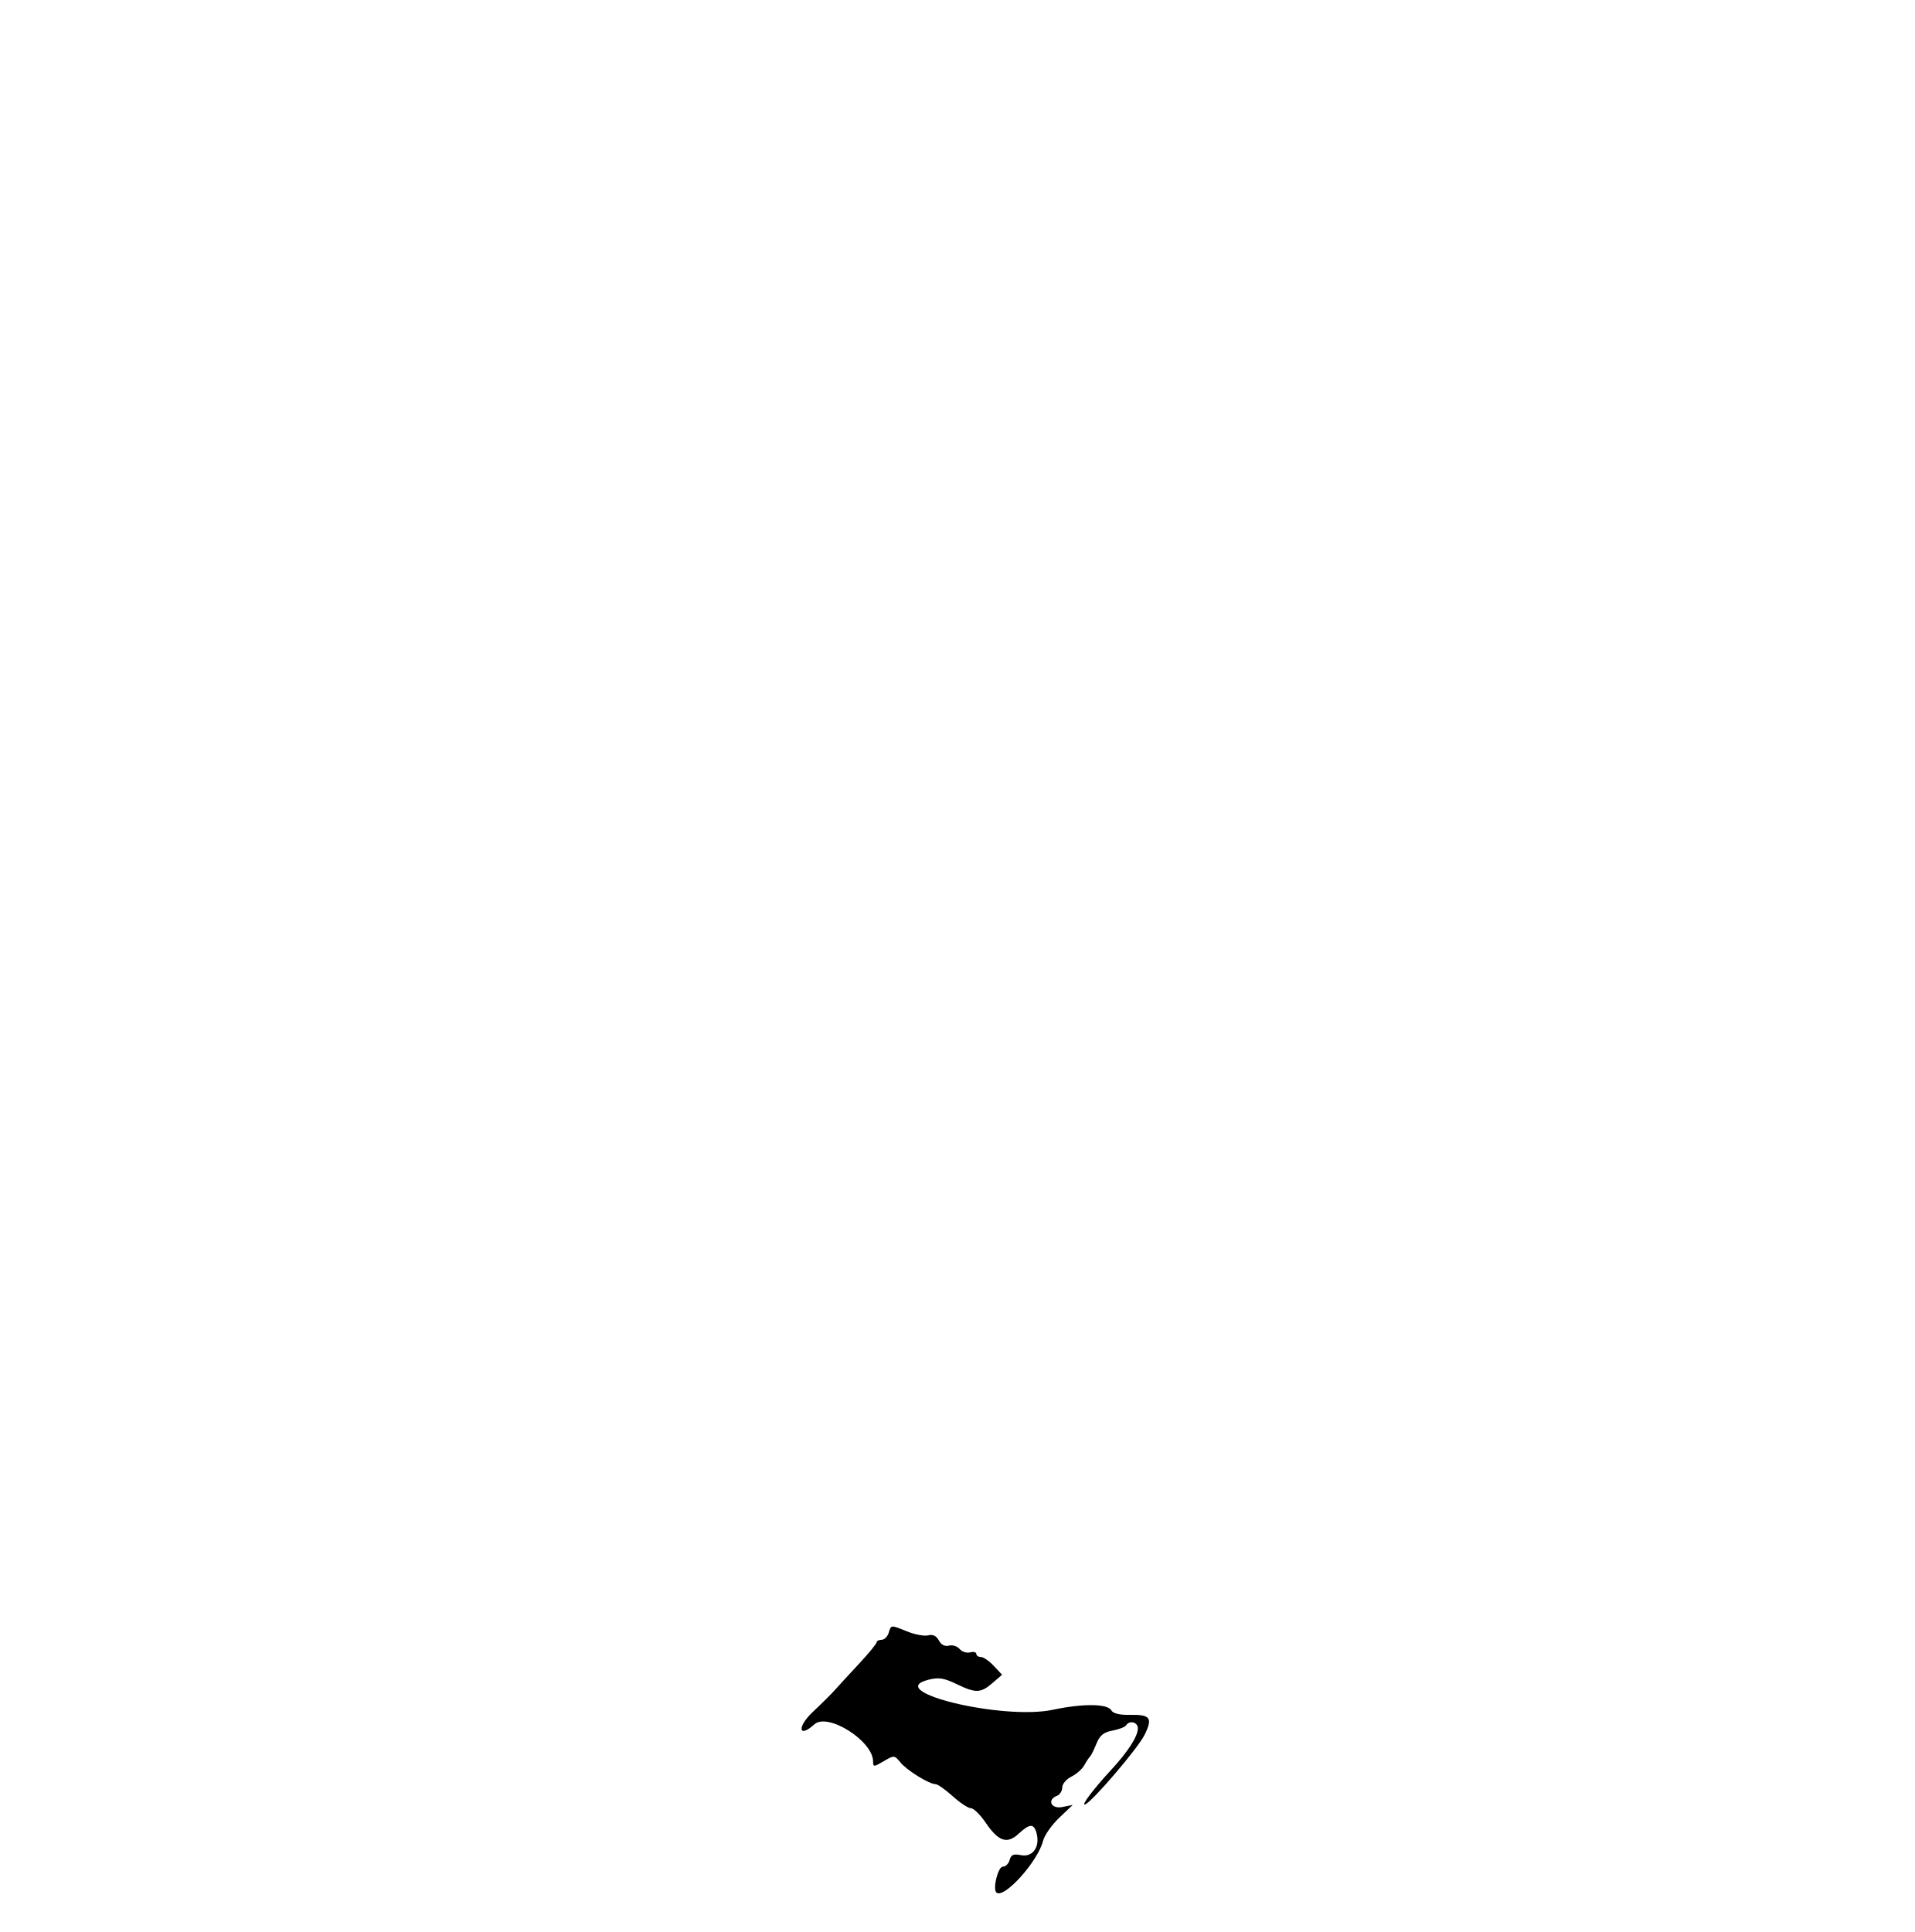
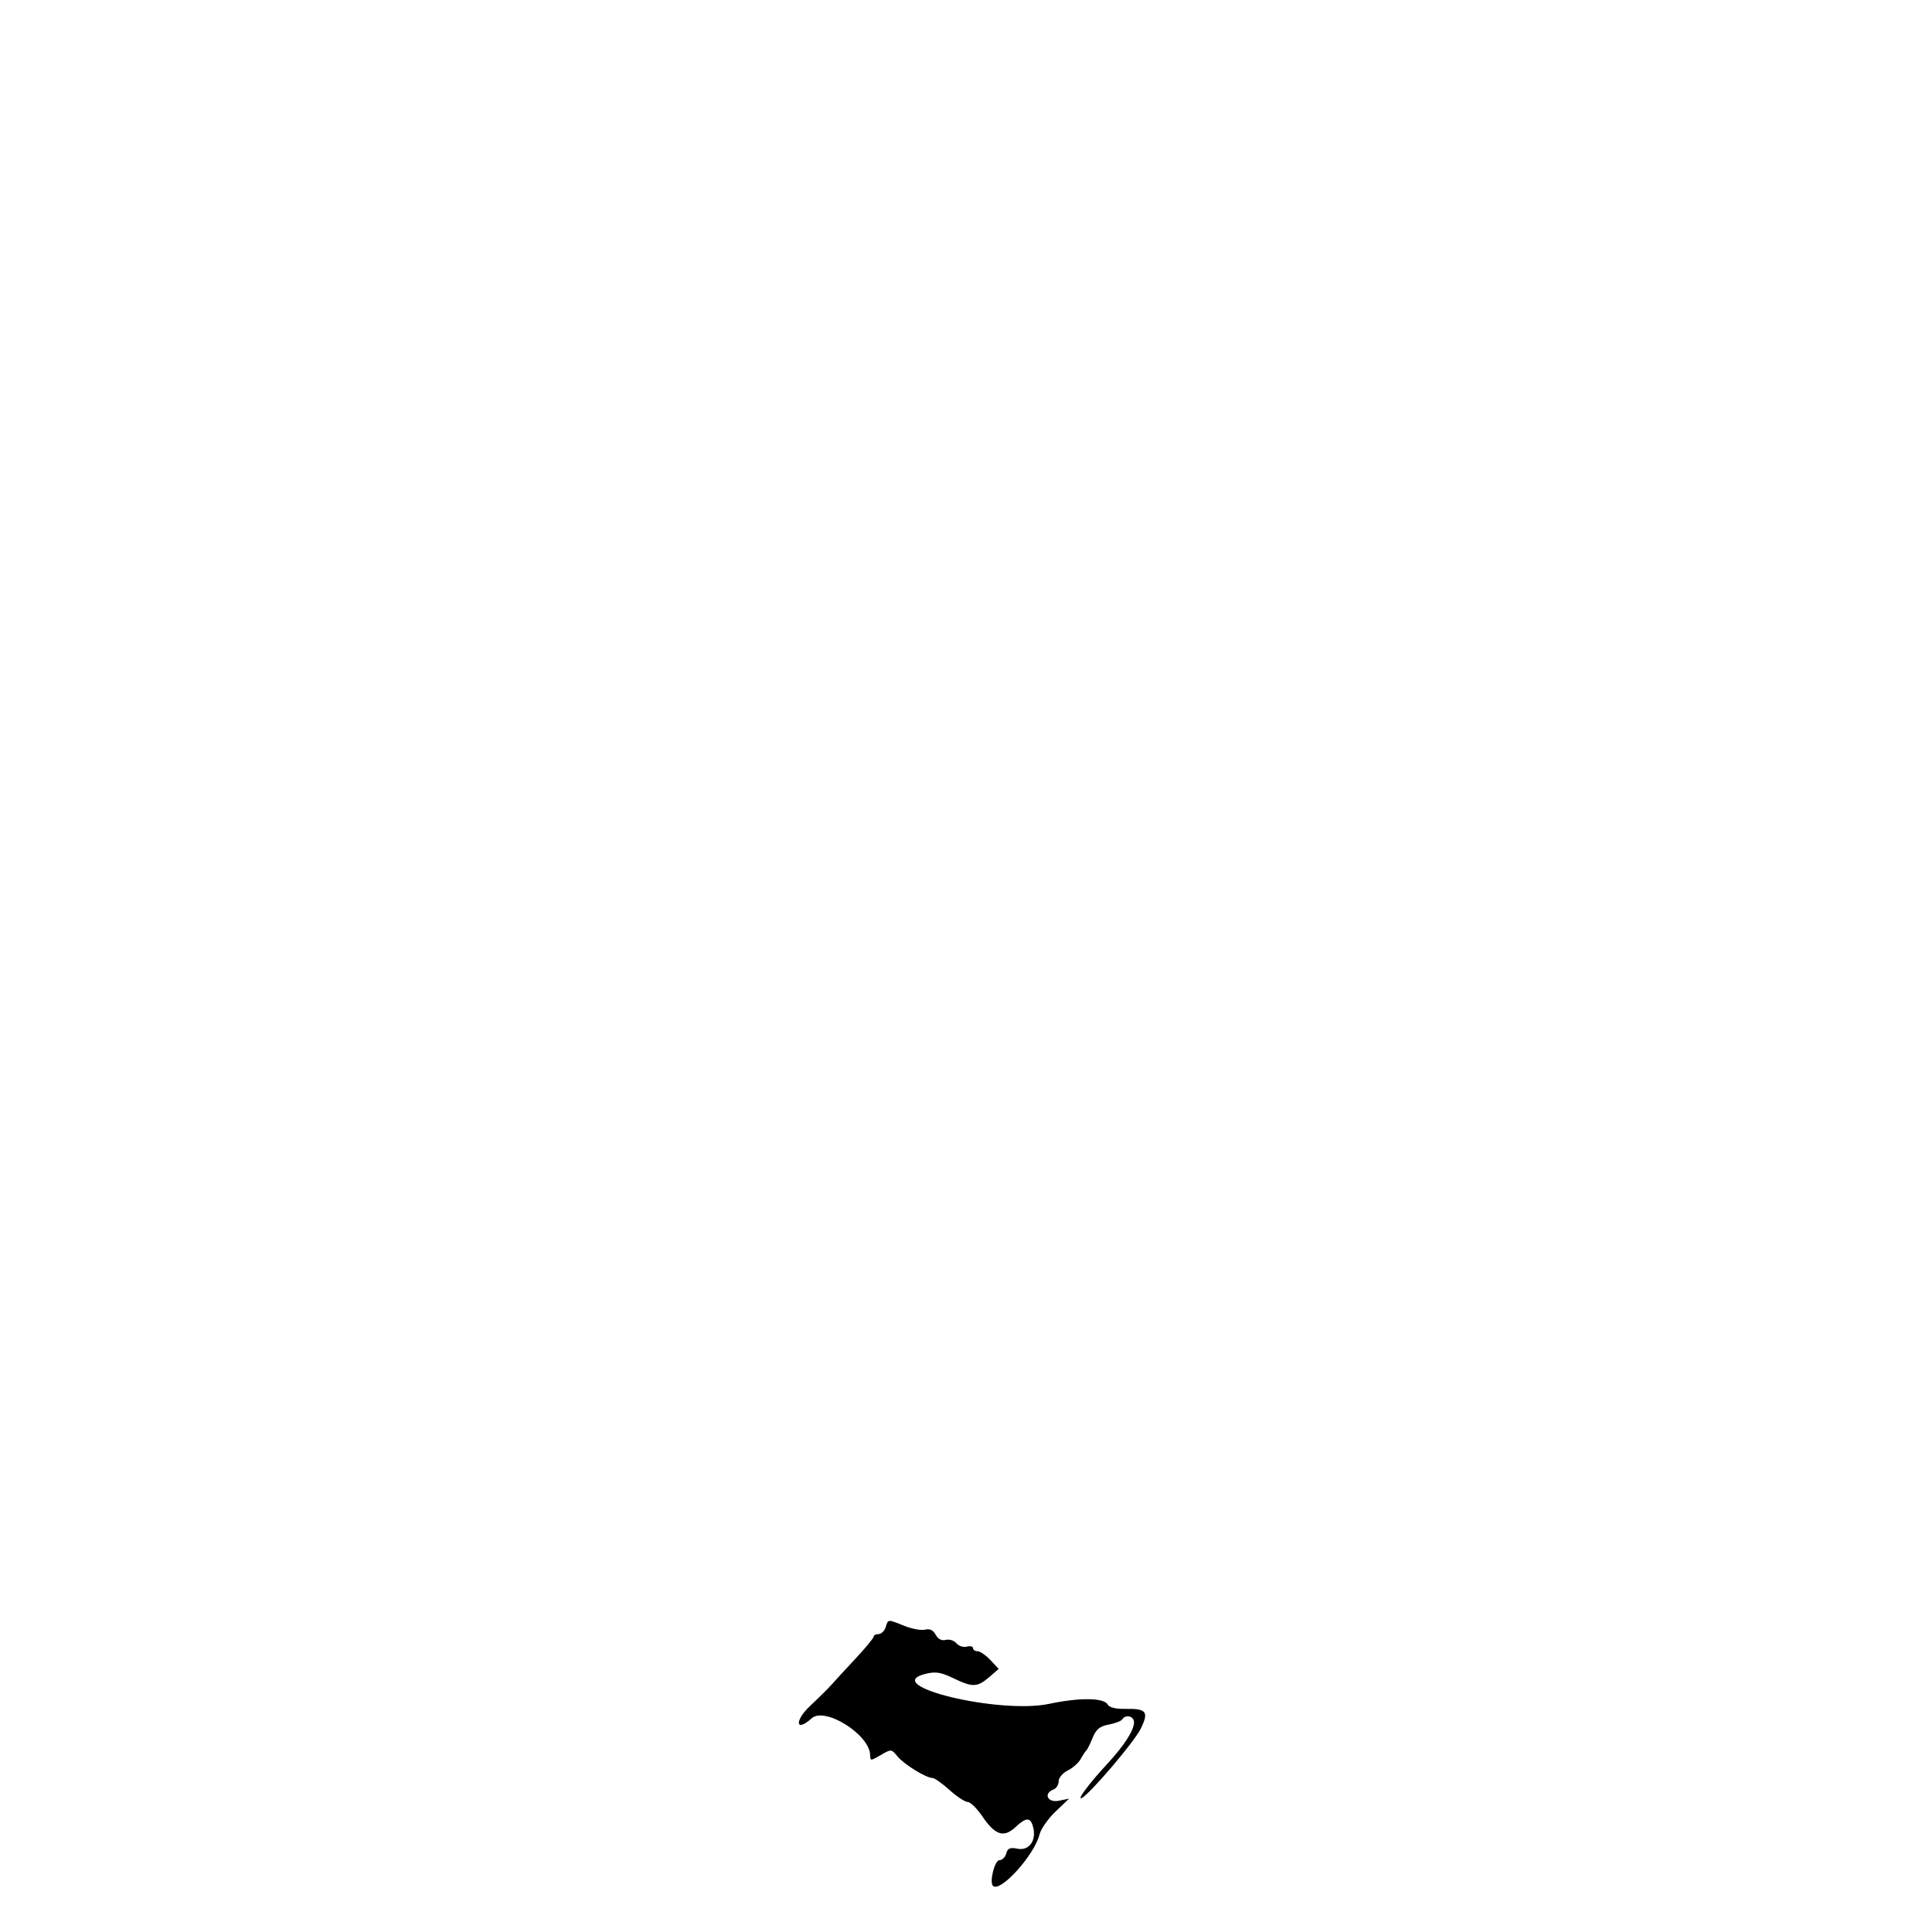
- <svg xmlns="http://www.w3.org/2000/svg" version="1.1" width="400" height="403.591" viewBox="0, 0, 400,403.591">
+ <svg xmlns="http://www.w3.org/2000/svg" version="1.1" width="400" height="405" viewBox="0, 0, 400,405">
  <g>
-     <path d="M185.637 341.113 C 185.387 341.903,184.719 342.549,184.153 342.549 C 183.587 342.549,183.122 342.792,183.119 343.088 C 183.117 343.384,181.420 345.443,179.349 347.662 C 177.278 349.882,175.050 352.305,174.397 353.048 C 173.745 353.791,171.669 355.853,169.783 357.630 C 166.453 360.770,166.782 363.234,170.128 360.207 C 172.889 357.708,182.308 363.624,182.383 367.904 C 182.405 369.155,182.485 369.155,184.617 367.904 C 186.789 366.630,186.851 366.635,188.108 368.179 C 189.458 369.838,194.111 372.711,195.446 372.711 C 195.880 372.711,197.487 373.842,199.017 375.224 C 200.548 376.607,202.262 377.738,202.827 377.738 C 203.392 377.738,204.765 379.079,205.877 380.718 C 208.569 384.686,210.377 385.299,212.790 383.062 C 215.145 380.878,216.017 380.877,216.564 383.057 C 217.267 385.857,215.689 388.021,213.294 387.542 C 211.706 387.225,211.204 387.436,210.914 388.543 C 210.713 389.315,210.068 389.946,209.482 389.946 C 208.492 389.946,207.341 394.535,208.132 395.326 C 209.630 396.823,216.797 388.913,217.890 384.555 C 218.183 383.391,219.696 381.226,221.254 379.744 L 224.086 377.050 221.917 377.484 C 219.568 377.954,218.646 375.962,220.826 375.125 C 221.418 374.898,221.903 374.118,221.903 373.391 C 221.903 372.665,222.762 371.650,223.812 371.134 C 224.861 370.619,226.073 369.551,226.505 368.761 C 226.936 367.971,227.469 367.163,227.689 366.966 C 227.909 366.768,228.510 365.564,229.025 364.290 C 229.747 362.507,230.524 361.869,232.404 361.516 C 233.747 361.264,235.022 360.771,235.239 360.421 C 235.934 359.297,237.702 359.742,237.699 361.041 C 237.696 362.738,235.628 365.940,232.017 369.838 C 228.393 373.752,225.711 377.322,226.683 376.940 C 228.202 376.343,237.699 365.232,239.085 362.430 C 240.855 358.853,240.330 358.142,235.979 358.230 C 233.866 358.272,232.517 357.939,232.151 357.285 C 231.367 355.883,226.215 355.834,219.938 357.168 C 209.433 359.401,184.248 353.298,193.997 350.882 C 196.091 350.363,197.216 350.538,199.782 351.779 C 203.836 353.742,204.848 353.716,207.321 351.586 L 209.336 349.851 207.595 347.996 C 206.637 346.975,205.425 346.140,204.902 346.140 C 204.378 346.140,203.950 345.847,203.950 345.489 C 203.950 345.131,203.362 344.992,202.643 345.180 C 201.924 345.368,200.943 345.048,200.462 344.469 C 199.981 343.890,198.981 343.574,198.240 343.768 C 197.377 343.994,196.614 343.602,196.121 342.682 C 195.606 341.719,194.875 341.367,193.914 341.618 C 193.124 341.825,191.174 341.473,189.581 340.836 C 185.995 339.401,186.185 339.387,185.637 341.113 " stroke="none" fill="#000000" fill-rule="evenodd" />
+     <path data-layer="bioma" data-layer-name="pampa" stroke="none" fill="#000000" d="M185.637 341.113 C 185.387 341.903,184.719 342.549,184.153 342.549 C 183.587 342.549,183.122 342.792,183.119 343.088 C 183.117 343.384,181.420 345.443,179.349 347.662 C 177.278 349.882,175.050 352.305,174.397 353.048 C 173.745 353.791,171.669 355.853,169.783 357.630 C 166.453 360.770,166.782 363.234,170.128 360.207 C 172.889 357.708,182.308 363.624,182.383 367.904 C 182.405 369.155,182.485 369.155,184.617 367.904 C 186.789 366.630,186.851 366.635,188.108 368.179 C 189.458 369.838,194.111 372.711,195.446 372.711 C 195.880 372.711,197.487 373.842,199.017 375.224 C 200.548 376.607,202.262 377.738,202.827 377.738 C 203.392 377.738,204.765 379.079,205.877 380.718 C 208.569 384.686,210.377 385.299,212.790 383.062 C 215.145 380.878,216.017 380.877,216.564 383.057 C 217.267 385.857,215.689 388.021,213.294 387.542 C 211.706 387.225,211.204 387.436,210.914 388.543 C 210.713 389.315,210.068 389.946,209.482 389.946 C 208.492 389.946,207.341 394.535,208.132 395.326 C 209.630 396.823,216.797 388.913,217.890 384.555 C 218.183 383.391,219.696 381.226,221.254 379.744 L 224.086 377.050 221.917 377.484 C 219.568 377.954,218.646 375.962,220.826 375.125 C 221.418 374.898,221.903 374.118,221.903 373.391 C 221.903 372.665,222.762 371.650,223.812 371.134 C 224.861 370.619,226.073 369.551,226.505 368.761 C 226.936 367.971,227.469 367.163,227.689 366.966 C 227.909 366.768,228.510 365.564,229.025 364.290 C 229.747 362.507,230.524 361.869,232.404 361.516 C 233.747 361.264,235.022 360.771,235.239 360.421 C 235.934 359.297,237.702 359.742,237.699 361.041 C 237.696 362.738,235.628 365.940,232.017 369.838 C 228.393 373.752,225.711 377.322,226.683 376.940 C 228.202 376.343,237.699 365.232,239.085 362.430 C 240.855 358.853,240.330 358.142,235.979 358.230 C 233.866 358.272,232.517 357.939,232.151 357.285 C 231.367 355.883,226.215 355.834,219.938 357.168 C 209.433 359.401,184.248 353.298,193.997 350.882 C 196.091 350.363,197.216 350.538,199.782 351.779 C 203.836 353.742,204.848 353.716,207.321 351.586 L 209.336 349.851 207.595 347.996 C 206.637 346.975,205.425 346.140,204.902 346.140 C 204.378 346.140,203.950 345.847,203.950 345.489 C 203.950 345.131,203.362 344.992,202.643 345.180 C 201.924 345.368,200.943 345.048,200.462 344.469 C 199.981 343.890,198.981 343.574,198.240 343.768 C 197.377 343.994,196.614 343.602,196.121 342.682 C 195.606 341.719,194.875 341.367,193.914 341.618 C 193.124 341.825,191.174 341.473,189.581 340.836 C 185.995 339.401,186.185 339.387,185.637 341.113" />
  </g>
</svg>
